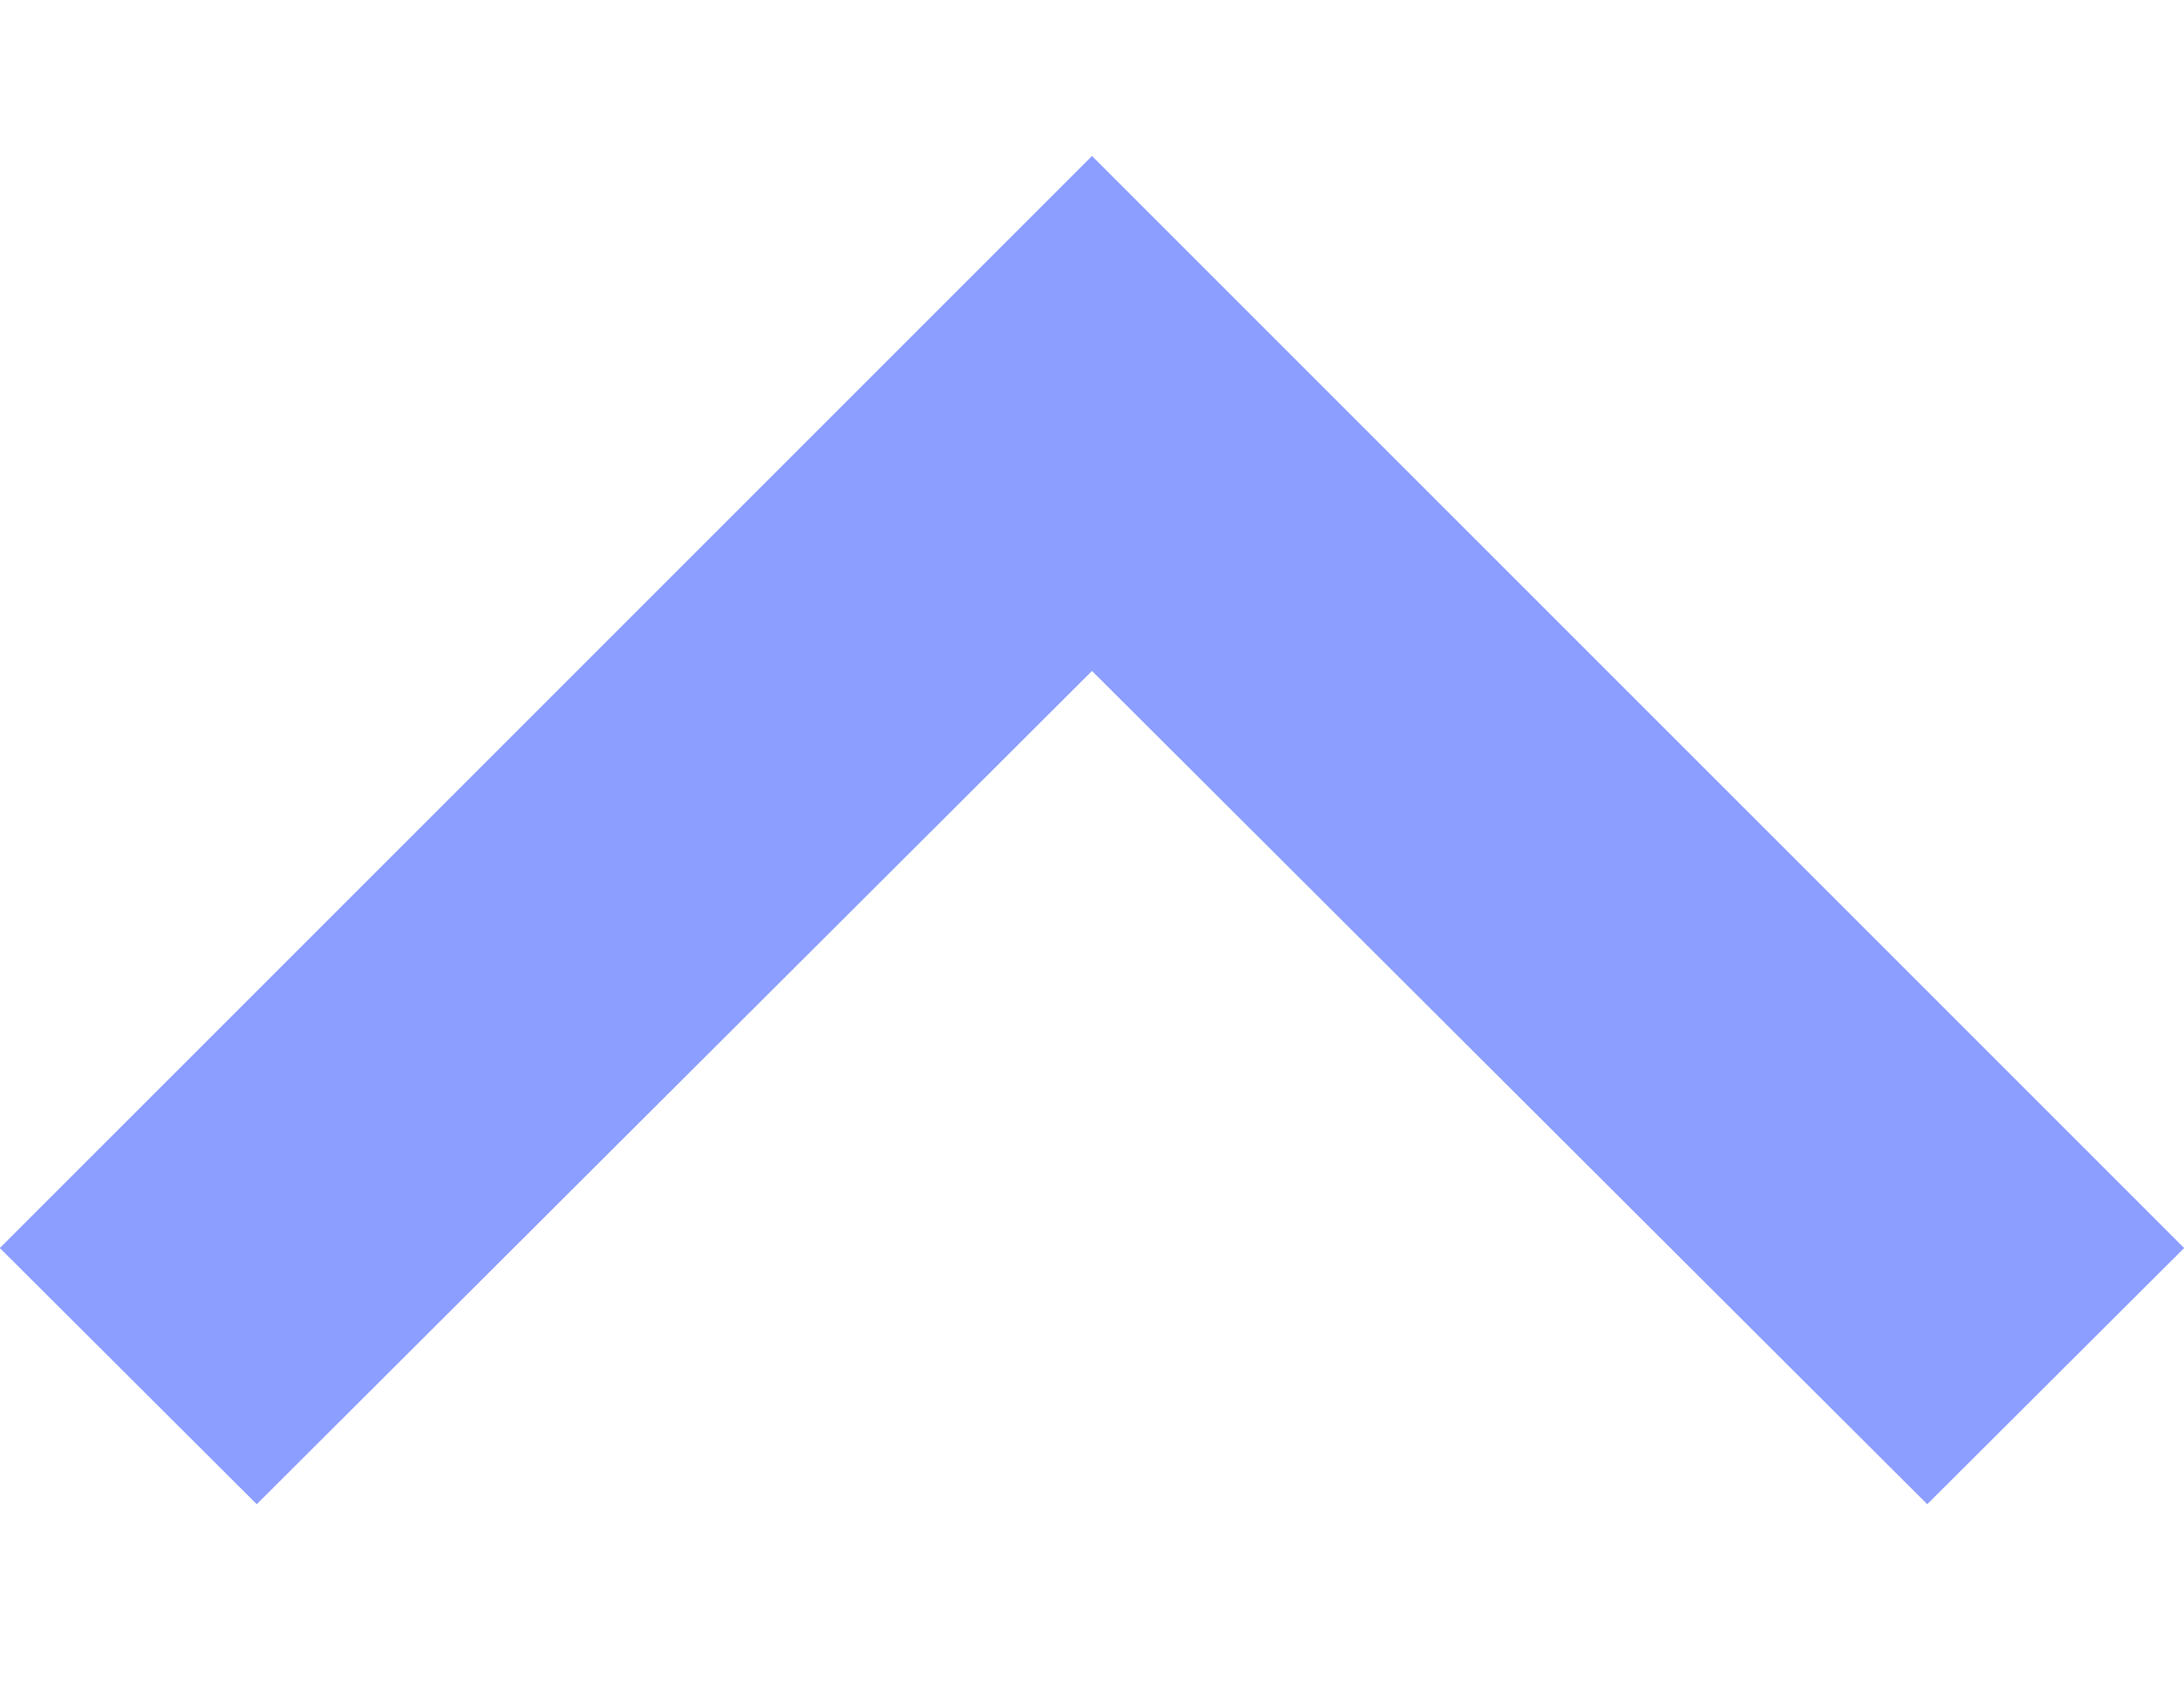
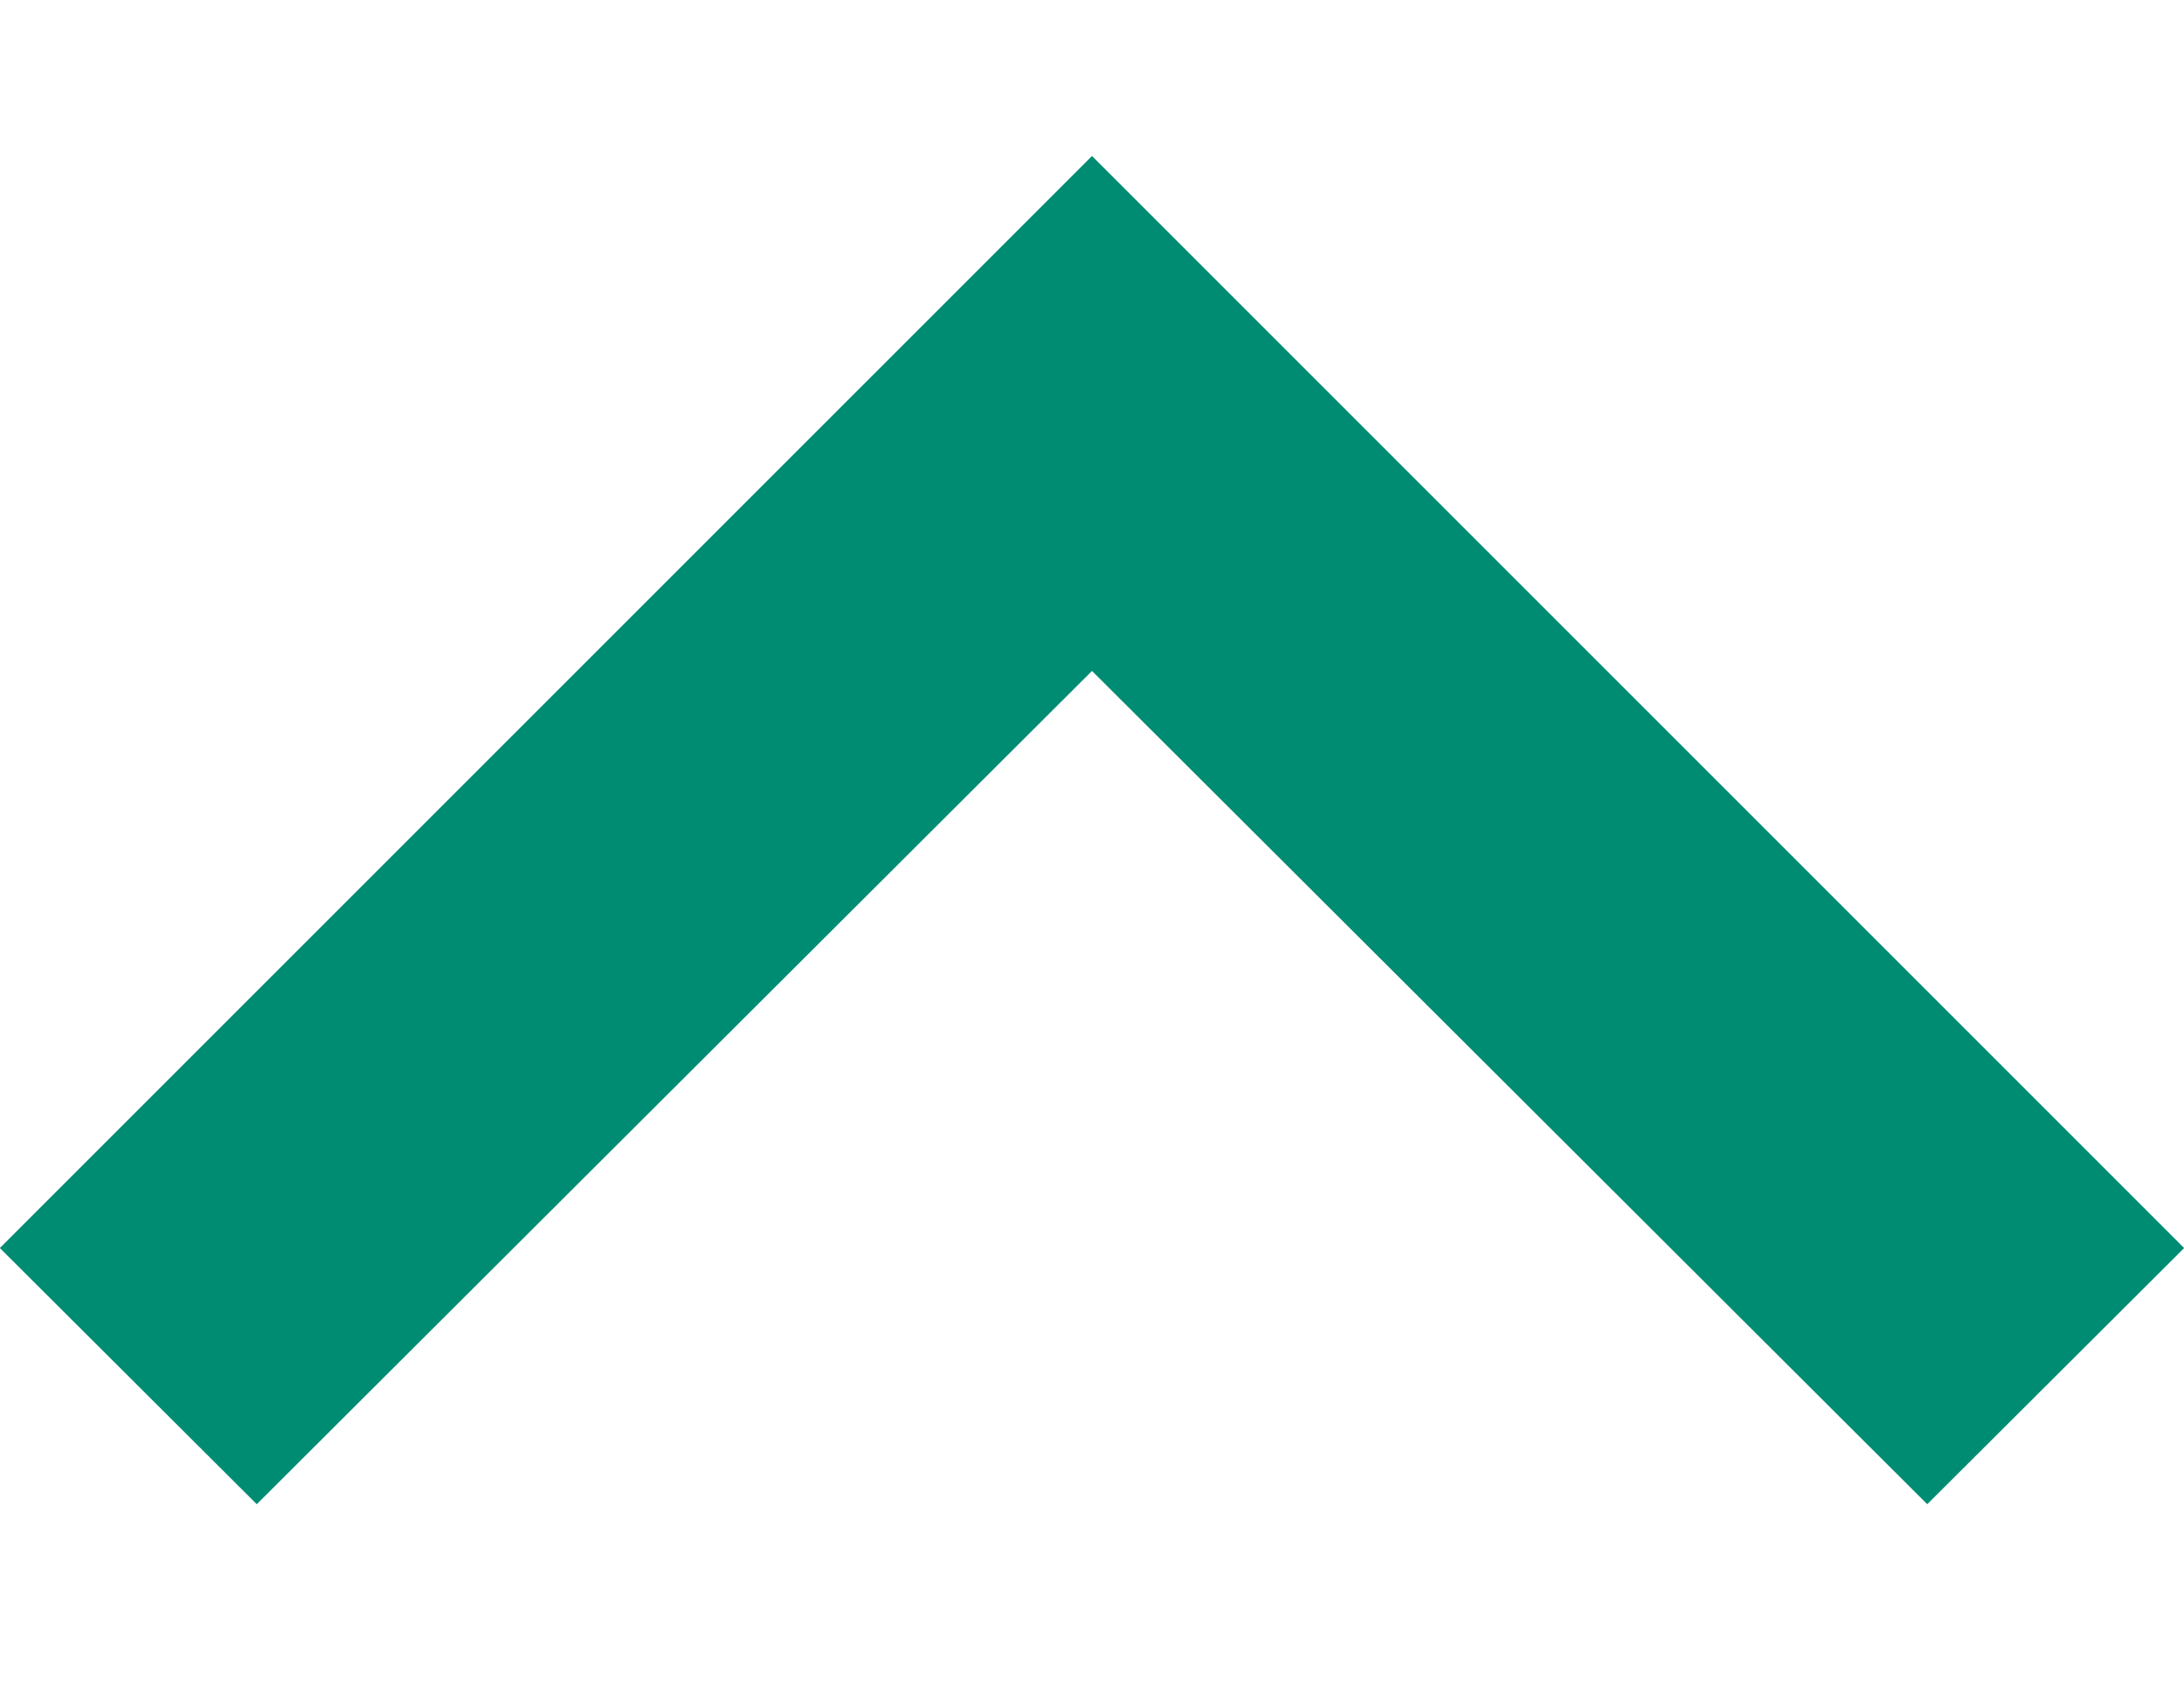
<svg xmlns="http://www.w3.org/2000/svg" width="9" height="7" viewBox="0 0 9 7" fill="none">
-   <path d="M1.058 5.493L0.707 5.143L4.5 1.35L8.293 5.143L7.942 5.493L4.853 2.411L4.5 2.059L4.147 2.411L1.058 5.493Z" fill="#8C9EFF" stroke="#8C9EFF" />
+   <path d="M1.058 5.493L0.707 5.143L4.5 1.35L8.293 5.143L7.942 5.493L4.853 2.411L4.5 2.059L4.147 2.411L1.058 5.493Z" fill="#008c73" stroke="#008c73" />
</svg>
